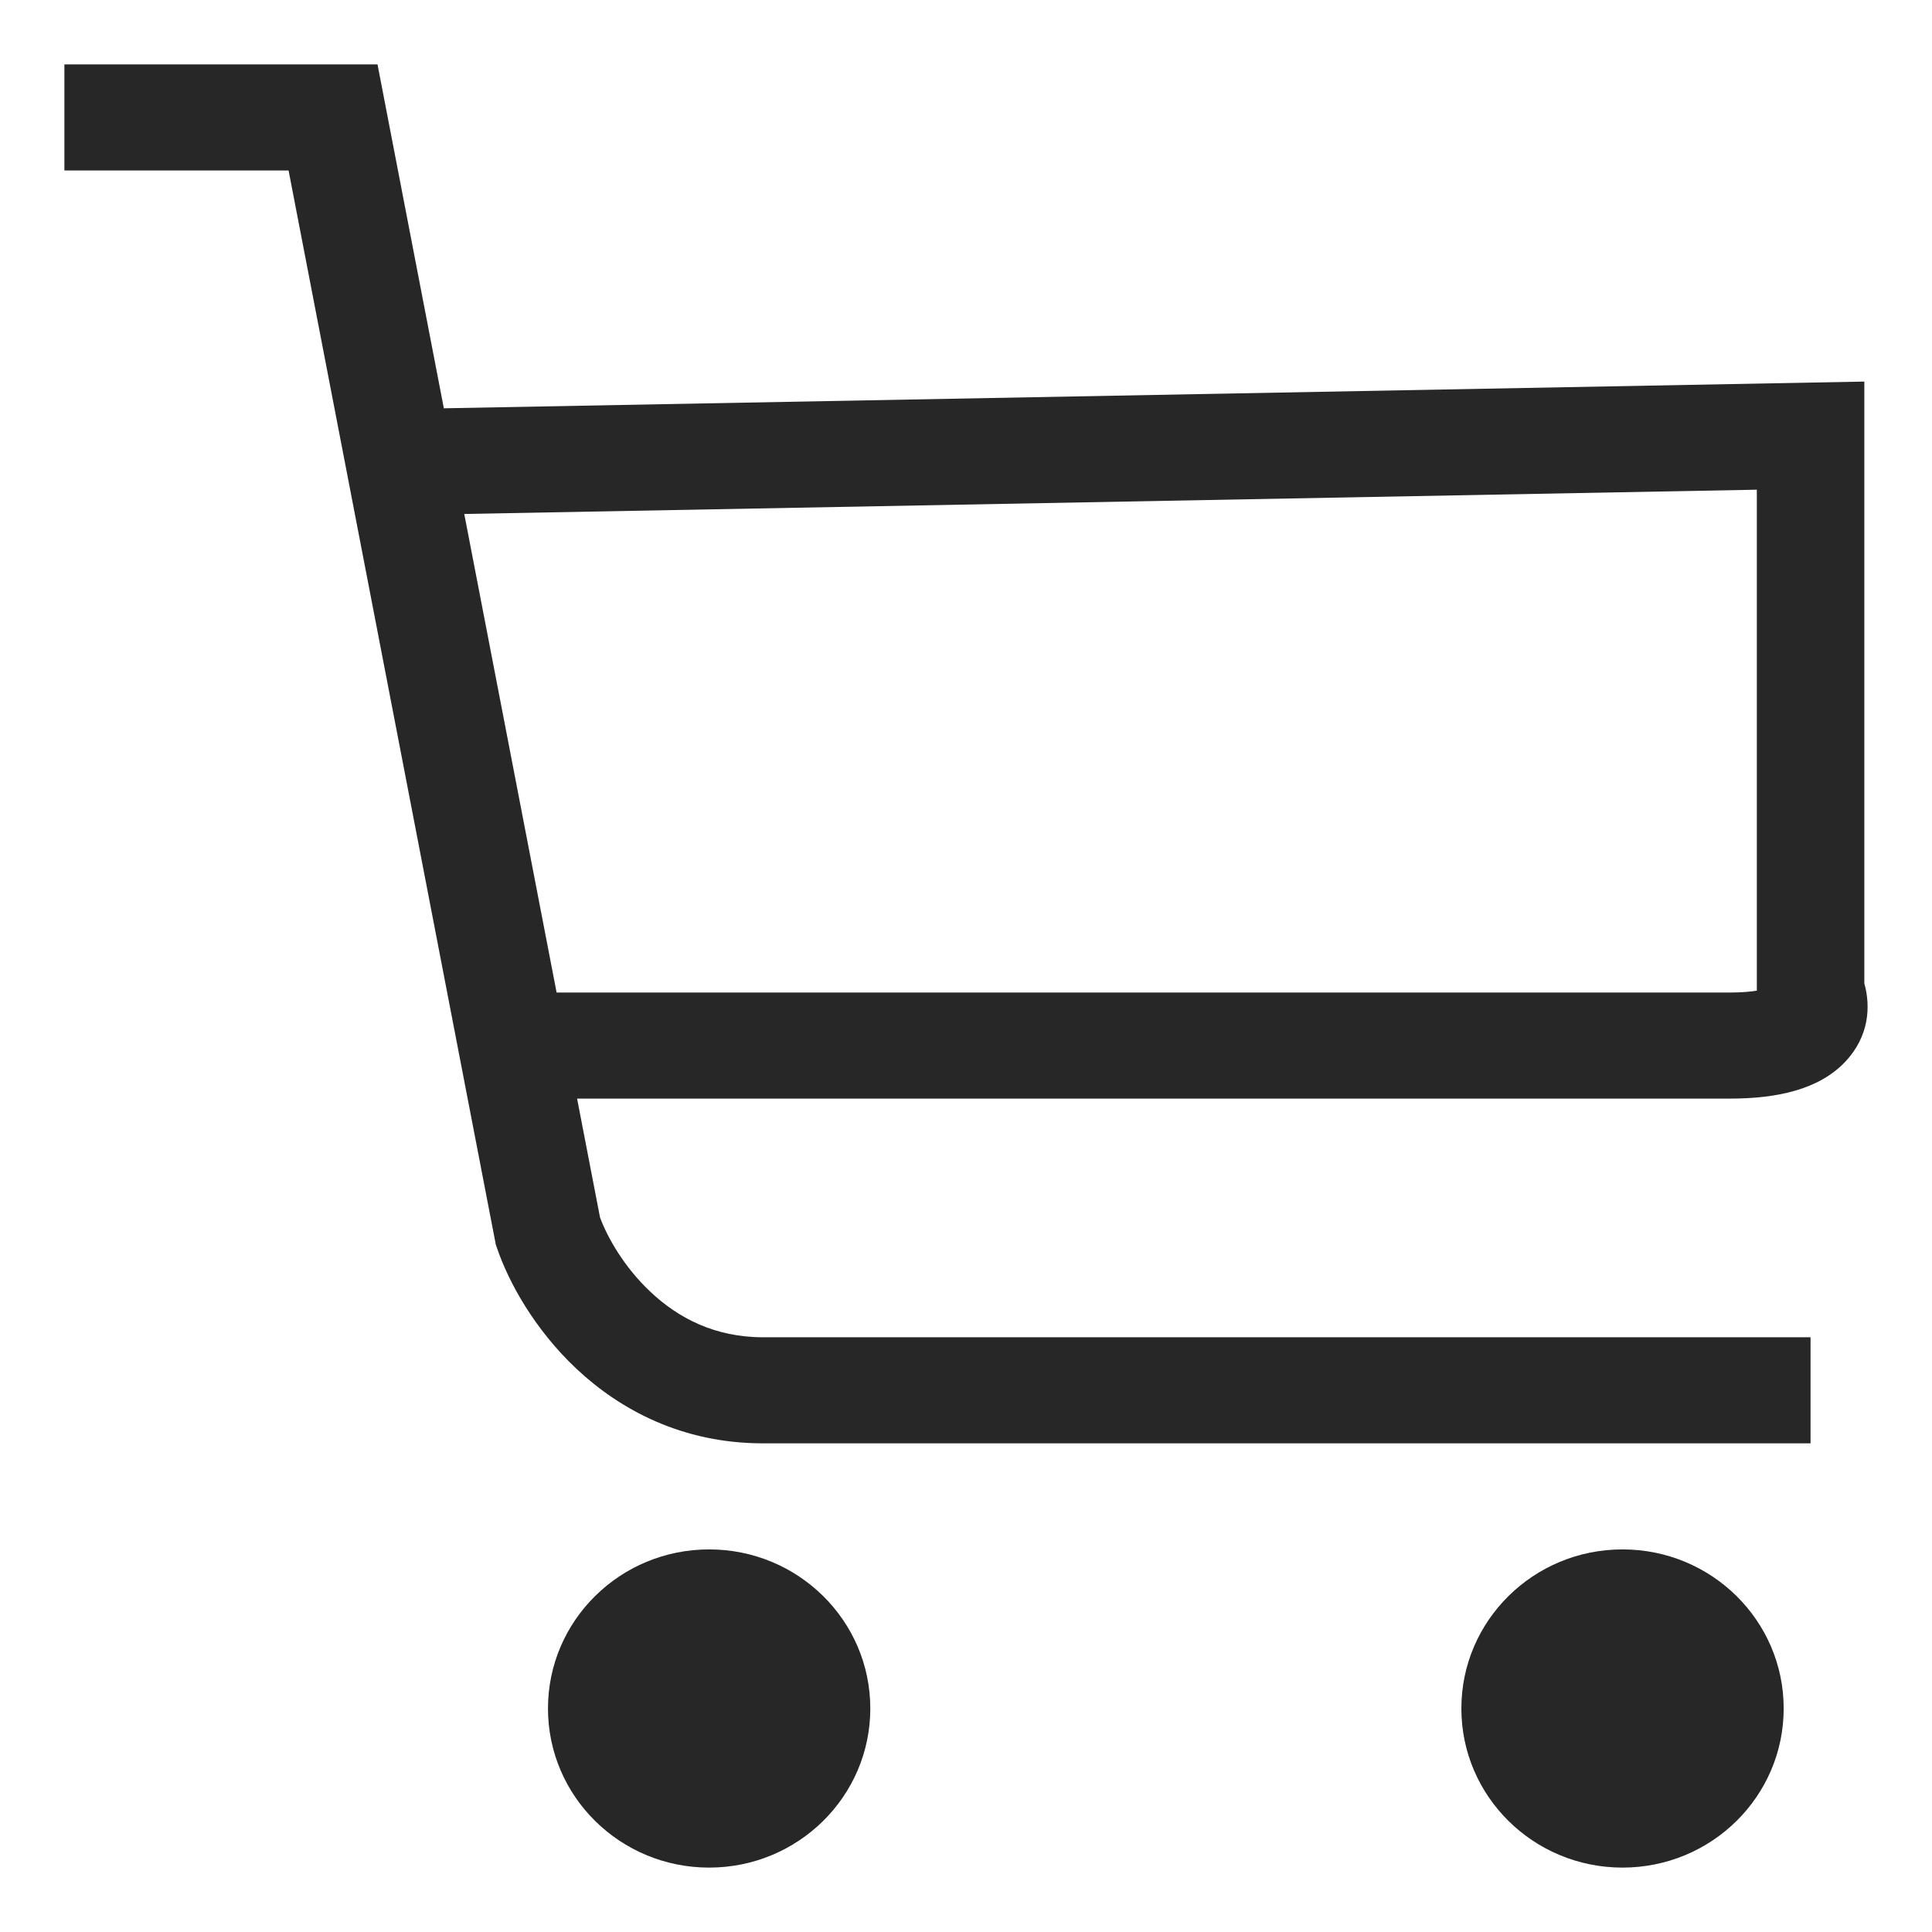
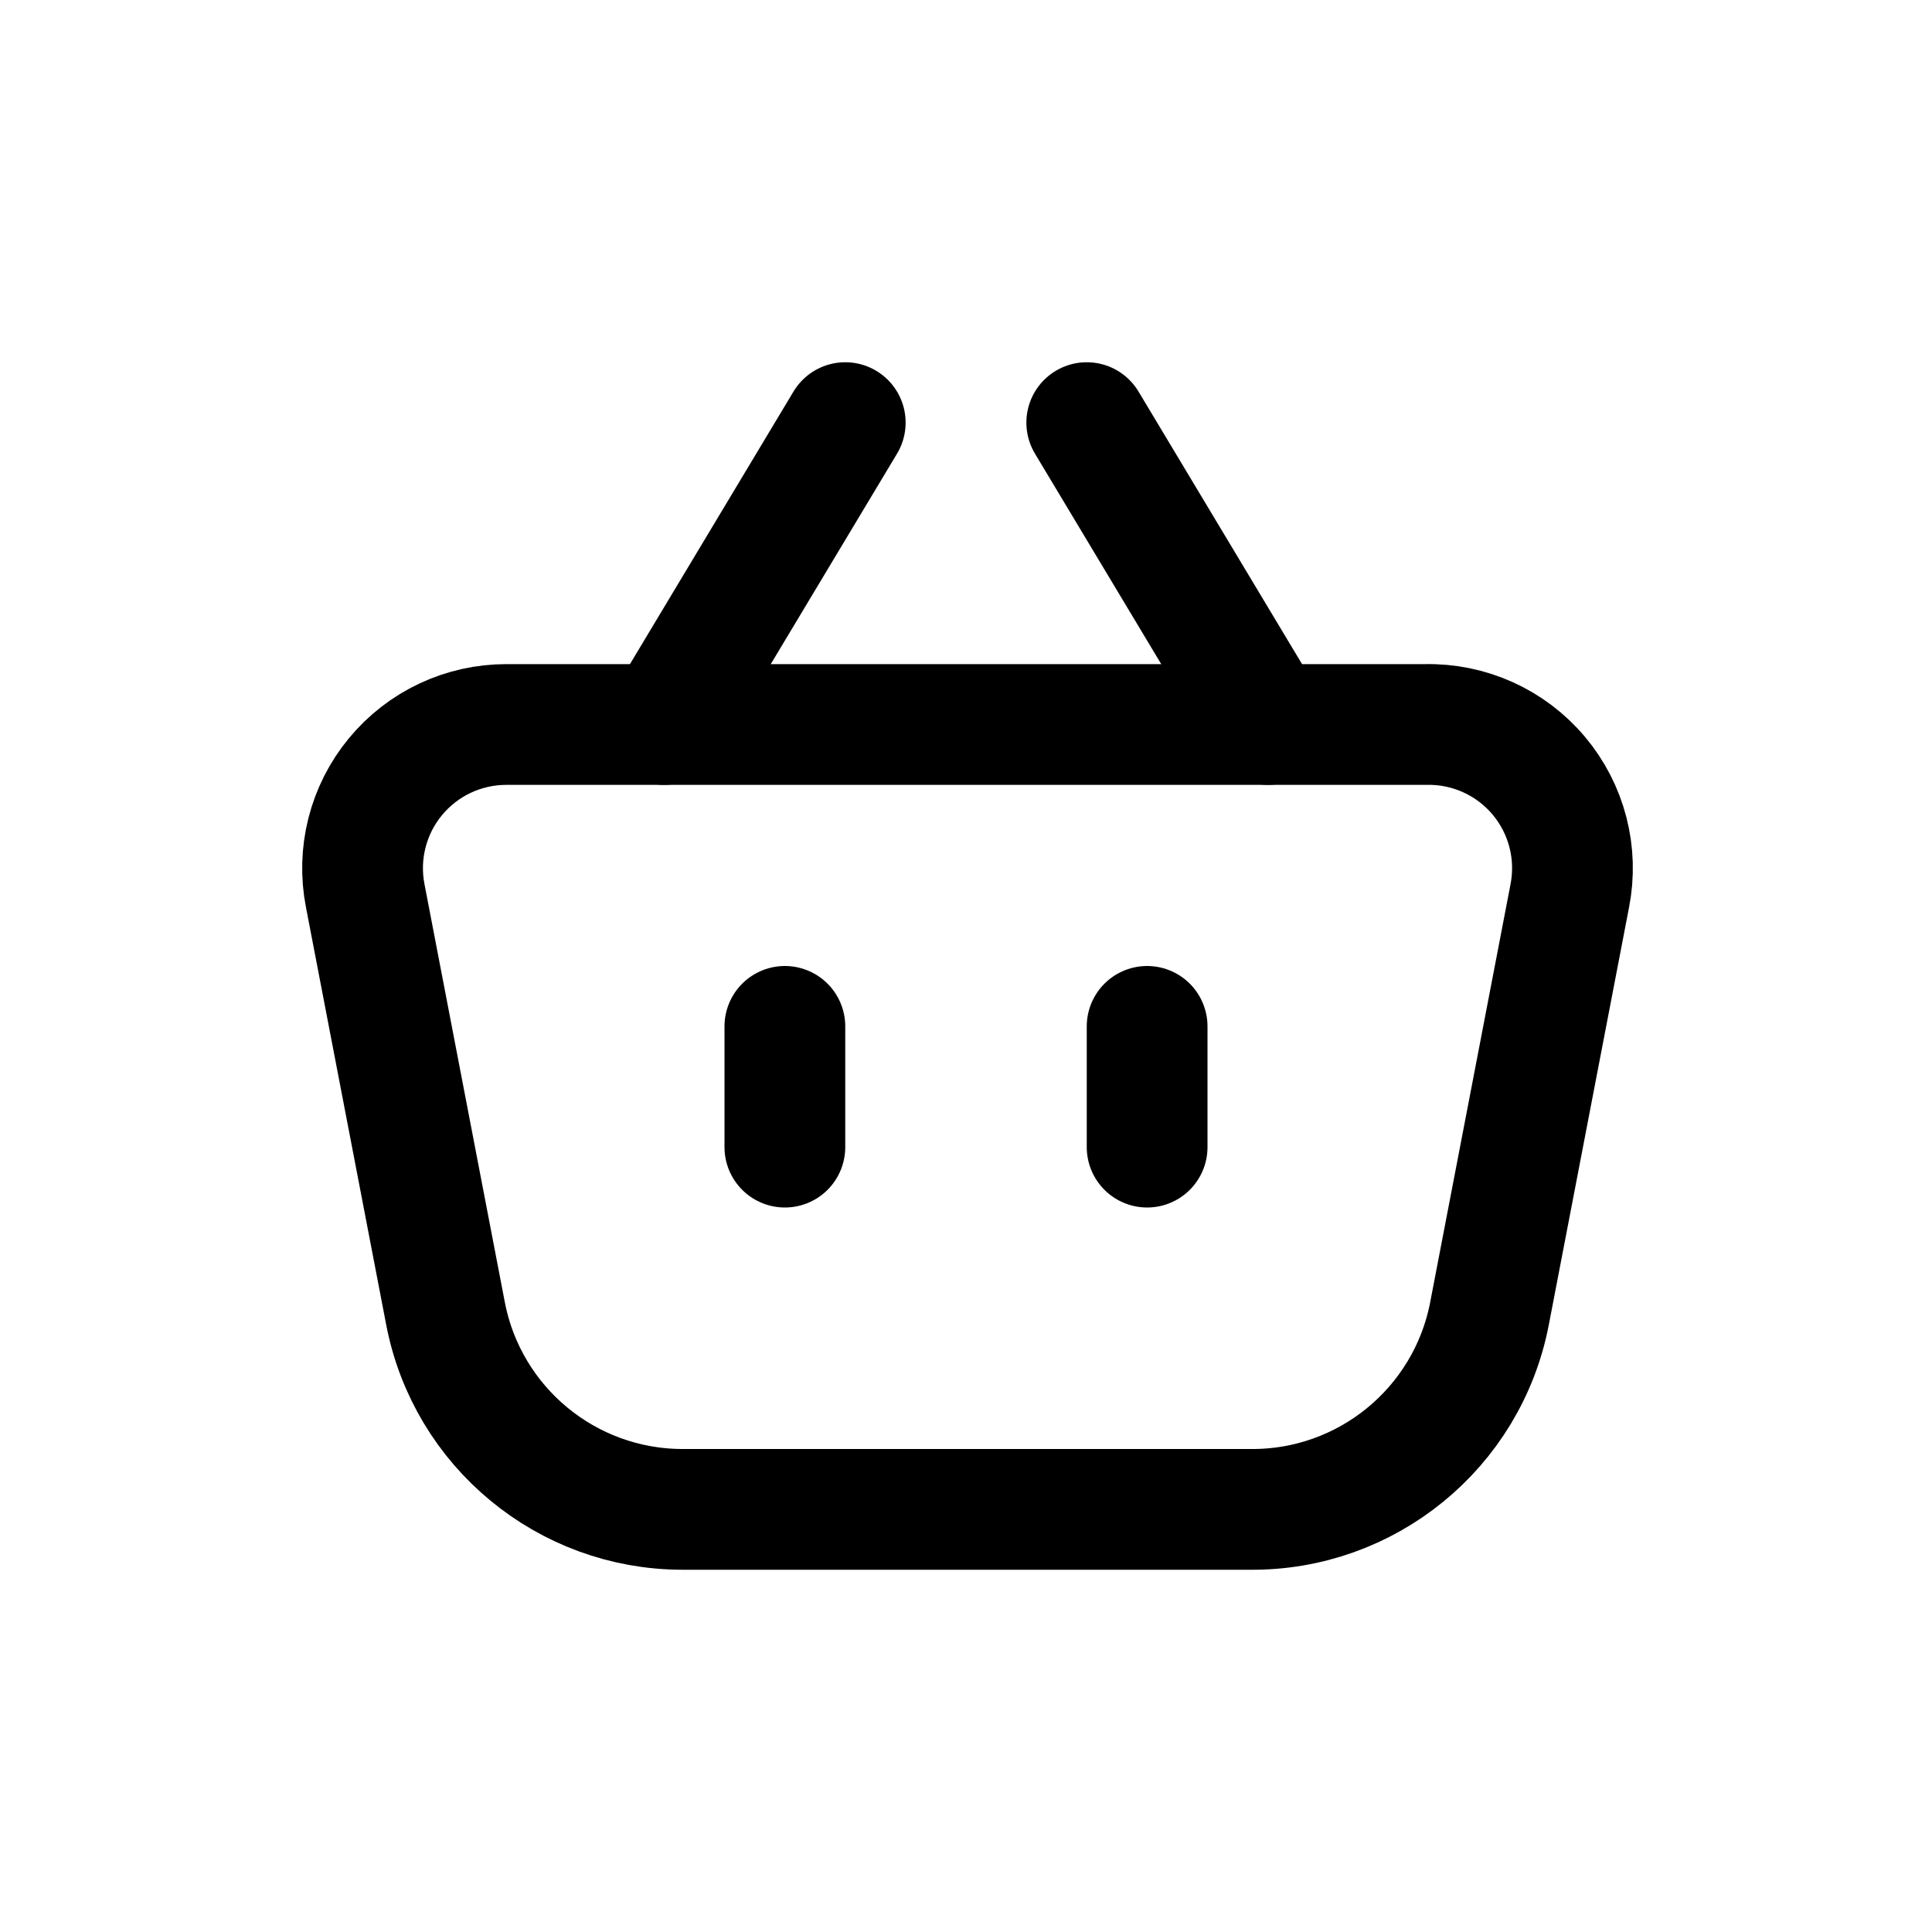
- <svg xmlns="http://www.w3.org/2000/svg" width="30" height="30" viewBox="0 0 30 30" fill="none">
-   <path fill-rule="evenodd" clip-rule="evenodd" d="M4.481 2.647H1V1H5.862L6.892 6.34L28.949 5.925V15.27C29.049 15.622 29.028 16.093 28.649 16.491C28.242 16.918 27.595 17.059 26.863 17.059H8.961L9.317 18.904C9.428 19.205 9.687 19.673 10.105 20.064C10.531 20.464 11.098 20.765 11.846 20.765H28.114V22.412H11.846C10.591 22.412 9.629 21.889 8.956 21.259C8.298 20.642 7.895 19.904 7.717 19.378L7.699 19.326L4.481 2.647ZM8.643 15.412H26.863C27.047 15.412 27.182 15.399 27.28 15.383V7.604L7.209 7.981L8.643 15.412Z" fill="#272727" />
-   <path d="M13.514 26.529C13.514 27.894 12.394 29 11.011 29C9.629 29 8.509 27.894 8.509 26.529C8.509 25.165 9.629 24.059 11.011 24.059C12.394 24.059 13.514 25.165 13.514 26.529Z" fill="#272727" />
-   <path d="M25.194 29C26.577 29 27.697 27.894 27.697 26.529C27.697 25.165 26.577 24.059 25.194 24.059C23.812 24.059 22.692 25.165 22.692 26.529C22.692 27.894 23.812 29 25.194 29Z" fill="#272727" />
+ <svg xmlns="http://www.w3.org/2000/svg" viewBox="0 0 32 32">
+   <defs>
+     <style>.cls-1{fill:none;stroke:#000;stroke-linecap:round;stroke-linejoin:round;stroke-width:2px;}</style>
+   </defs>
+   <g id="Layer_8" data-name="Layer 8">
+     <path class="cls-1" d="M20.7,25H11.3a4,4,0,0,1-3.92-3.24L6.05,14.84A2.38,2.38,0,0,1,8.39,12H23.61A2.38,2.38,0,0,1,26,14.84l-1.33,6.92A4,4,0,0,1,20.7,25Z" />
+     <line class="cls-1" x1="14" y1="7" x2="11" y2="12" />
+     <line class="cls-1" x1="18" y1="7" x2="21" y2="12" />
+     <line class="cls-1" x1="13" y1="17" x2="13" y2="19" />
+     <line class="cls-1" x1="19" y1="17" x2="19" y2="19" />
+   </g>
</svg>
